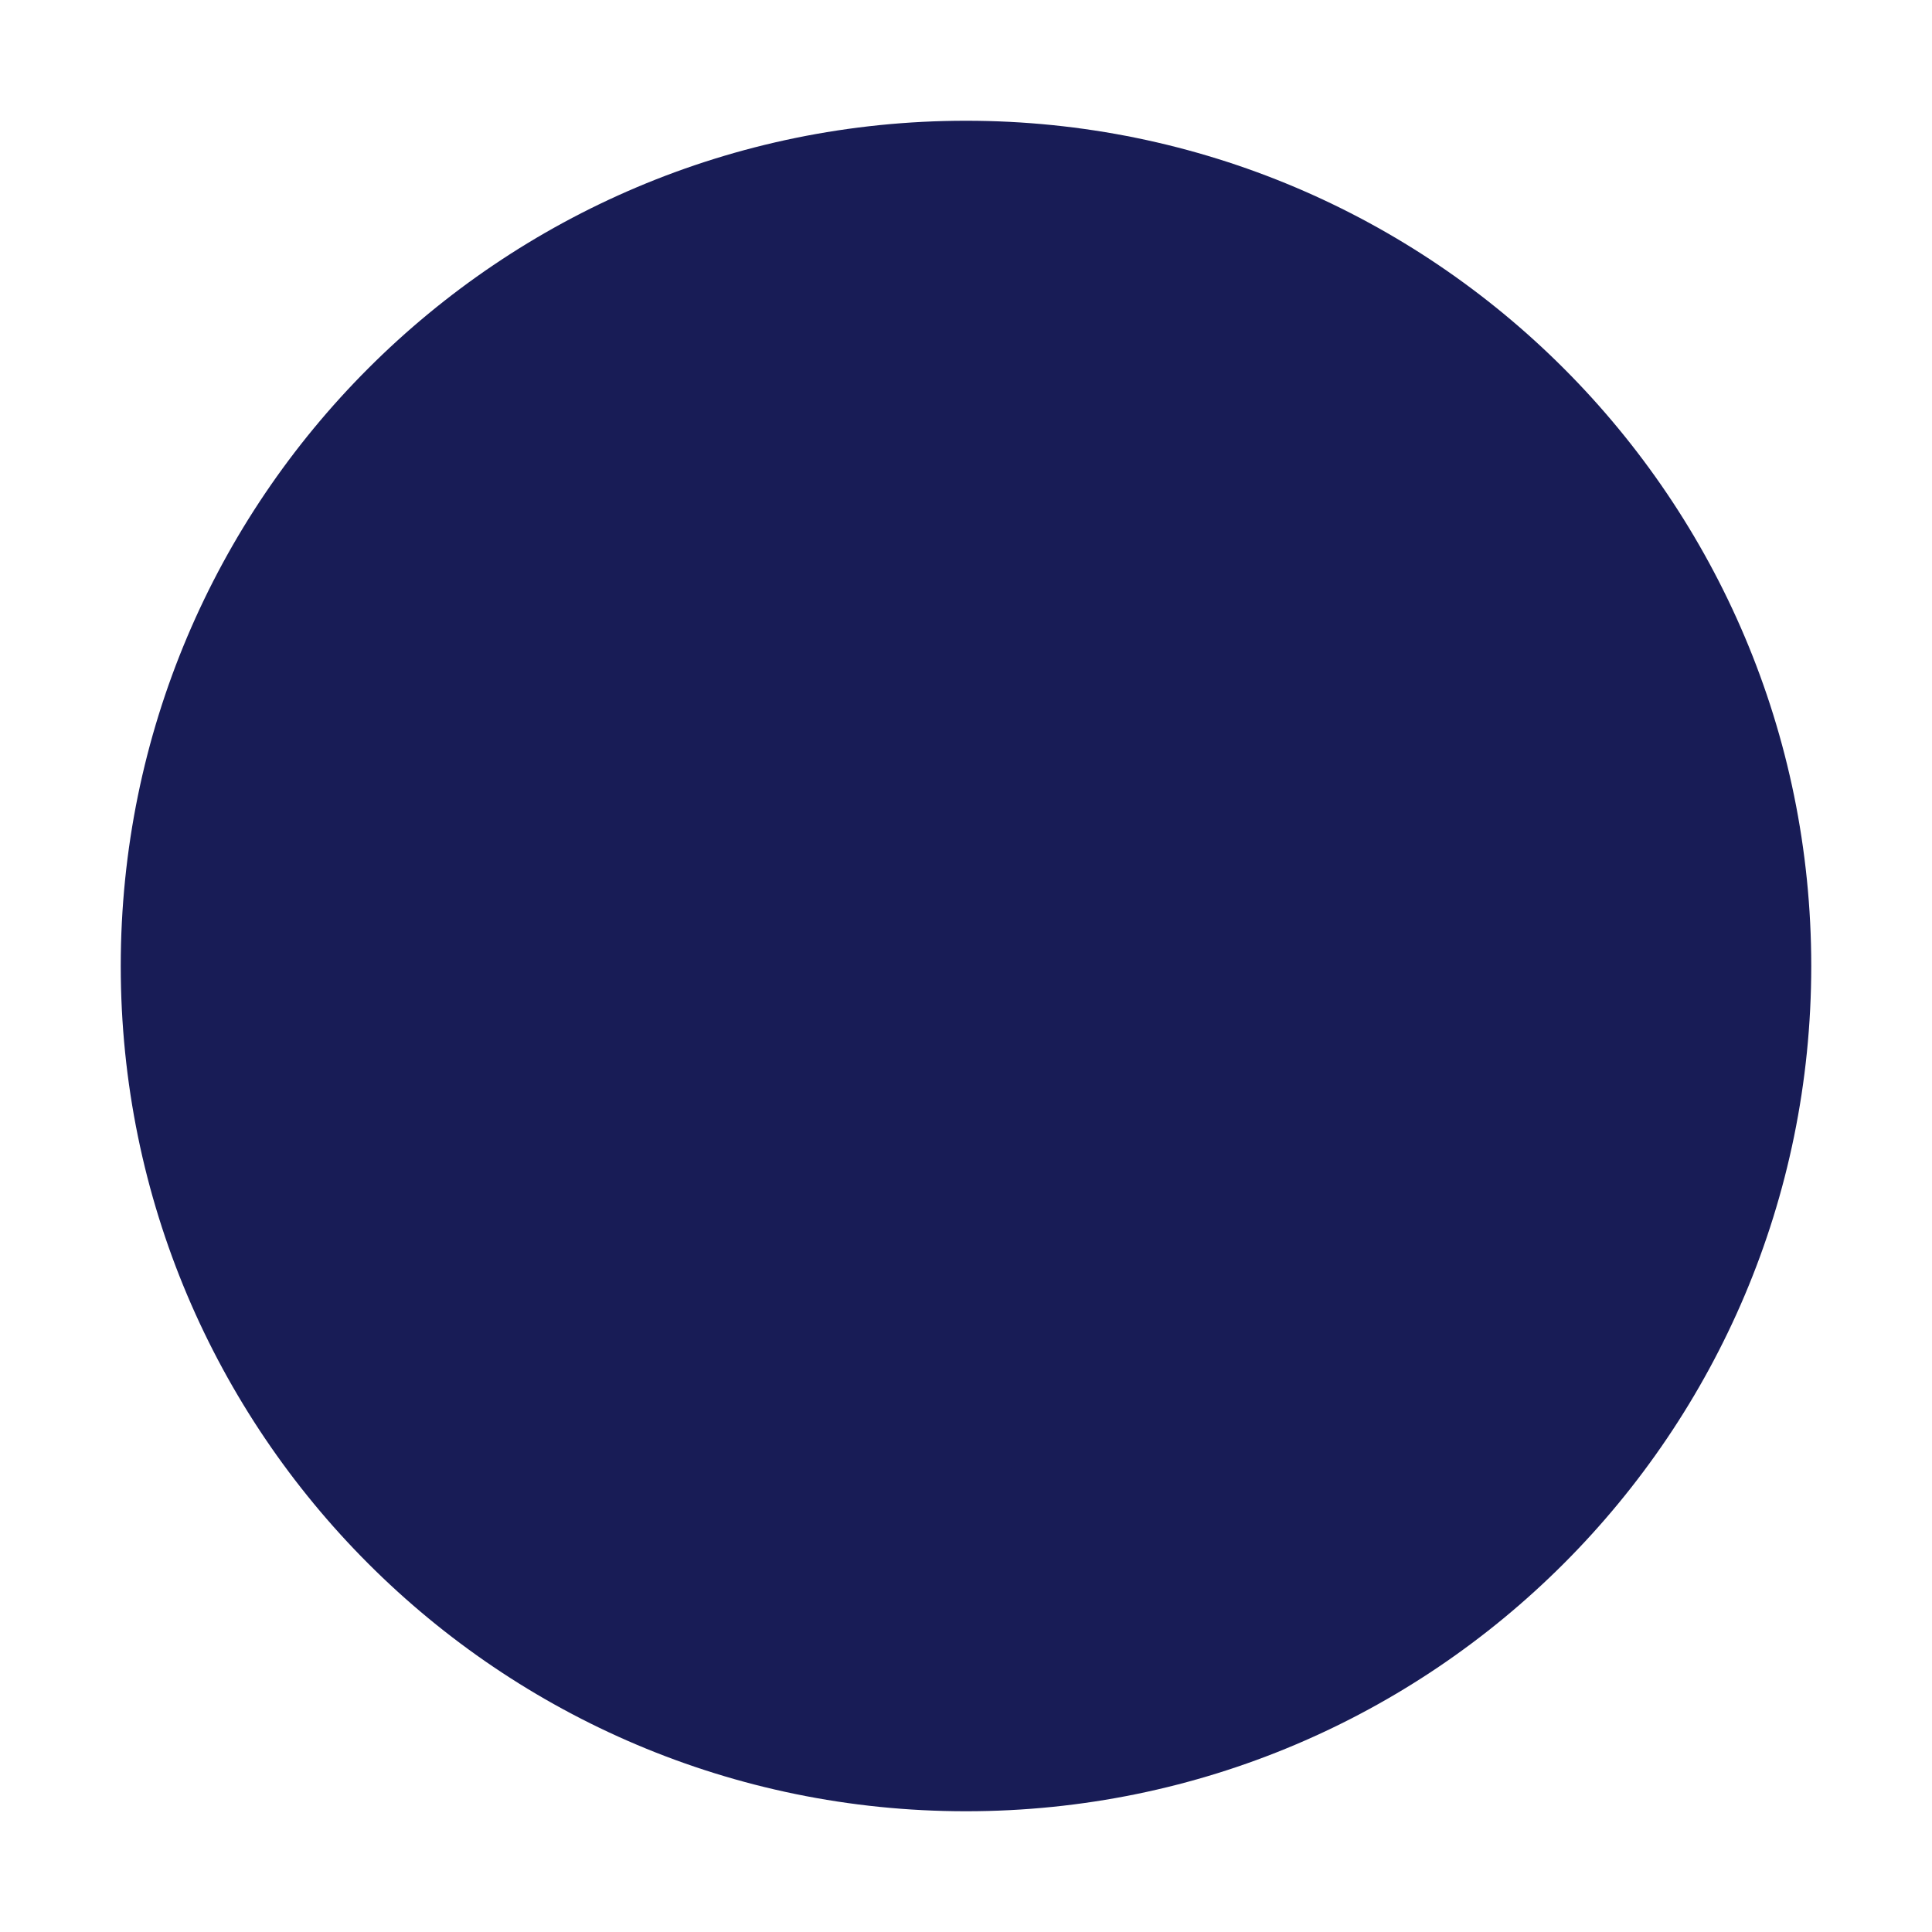
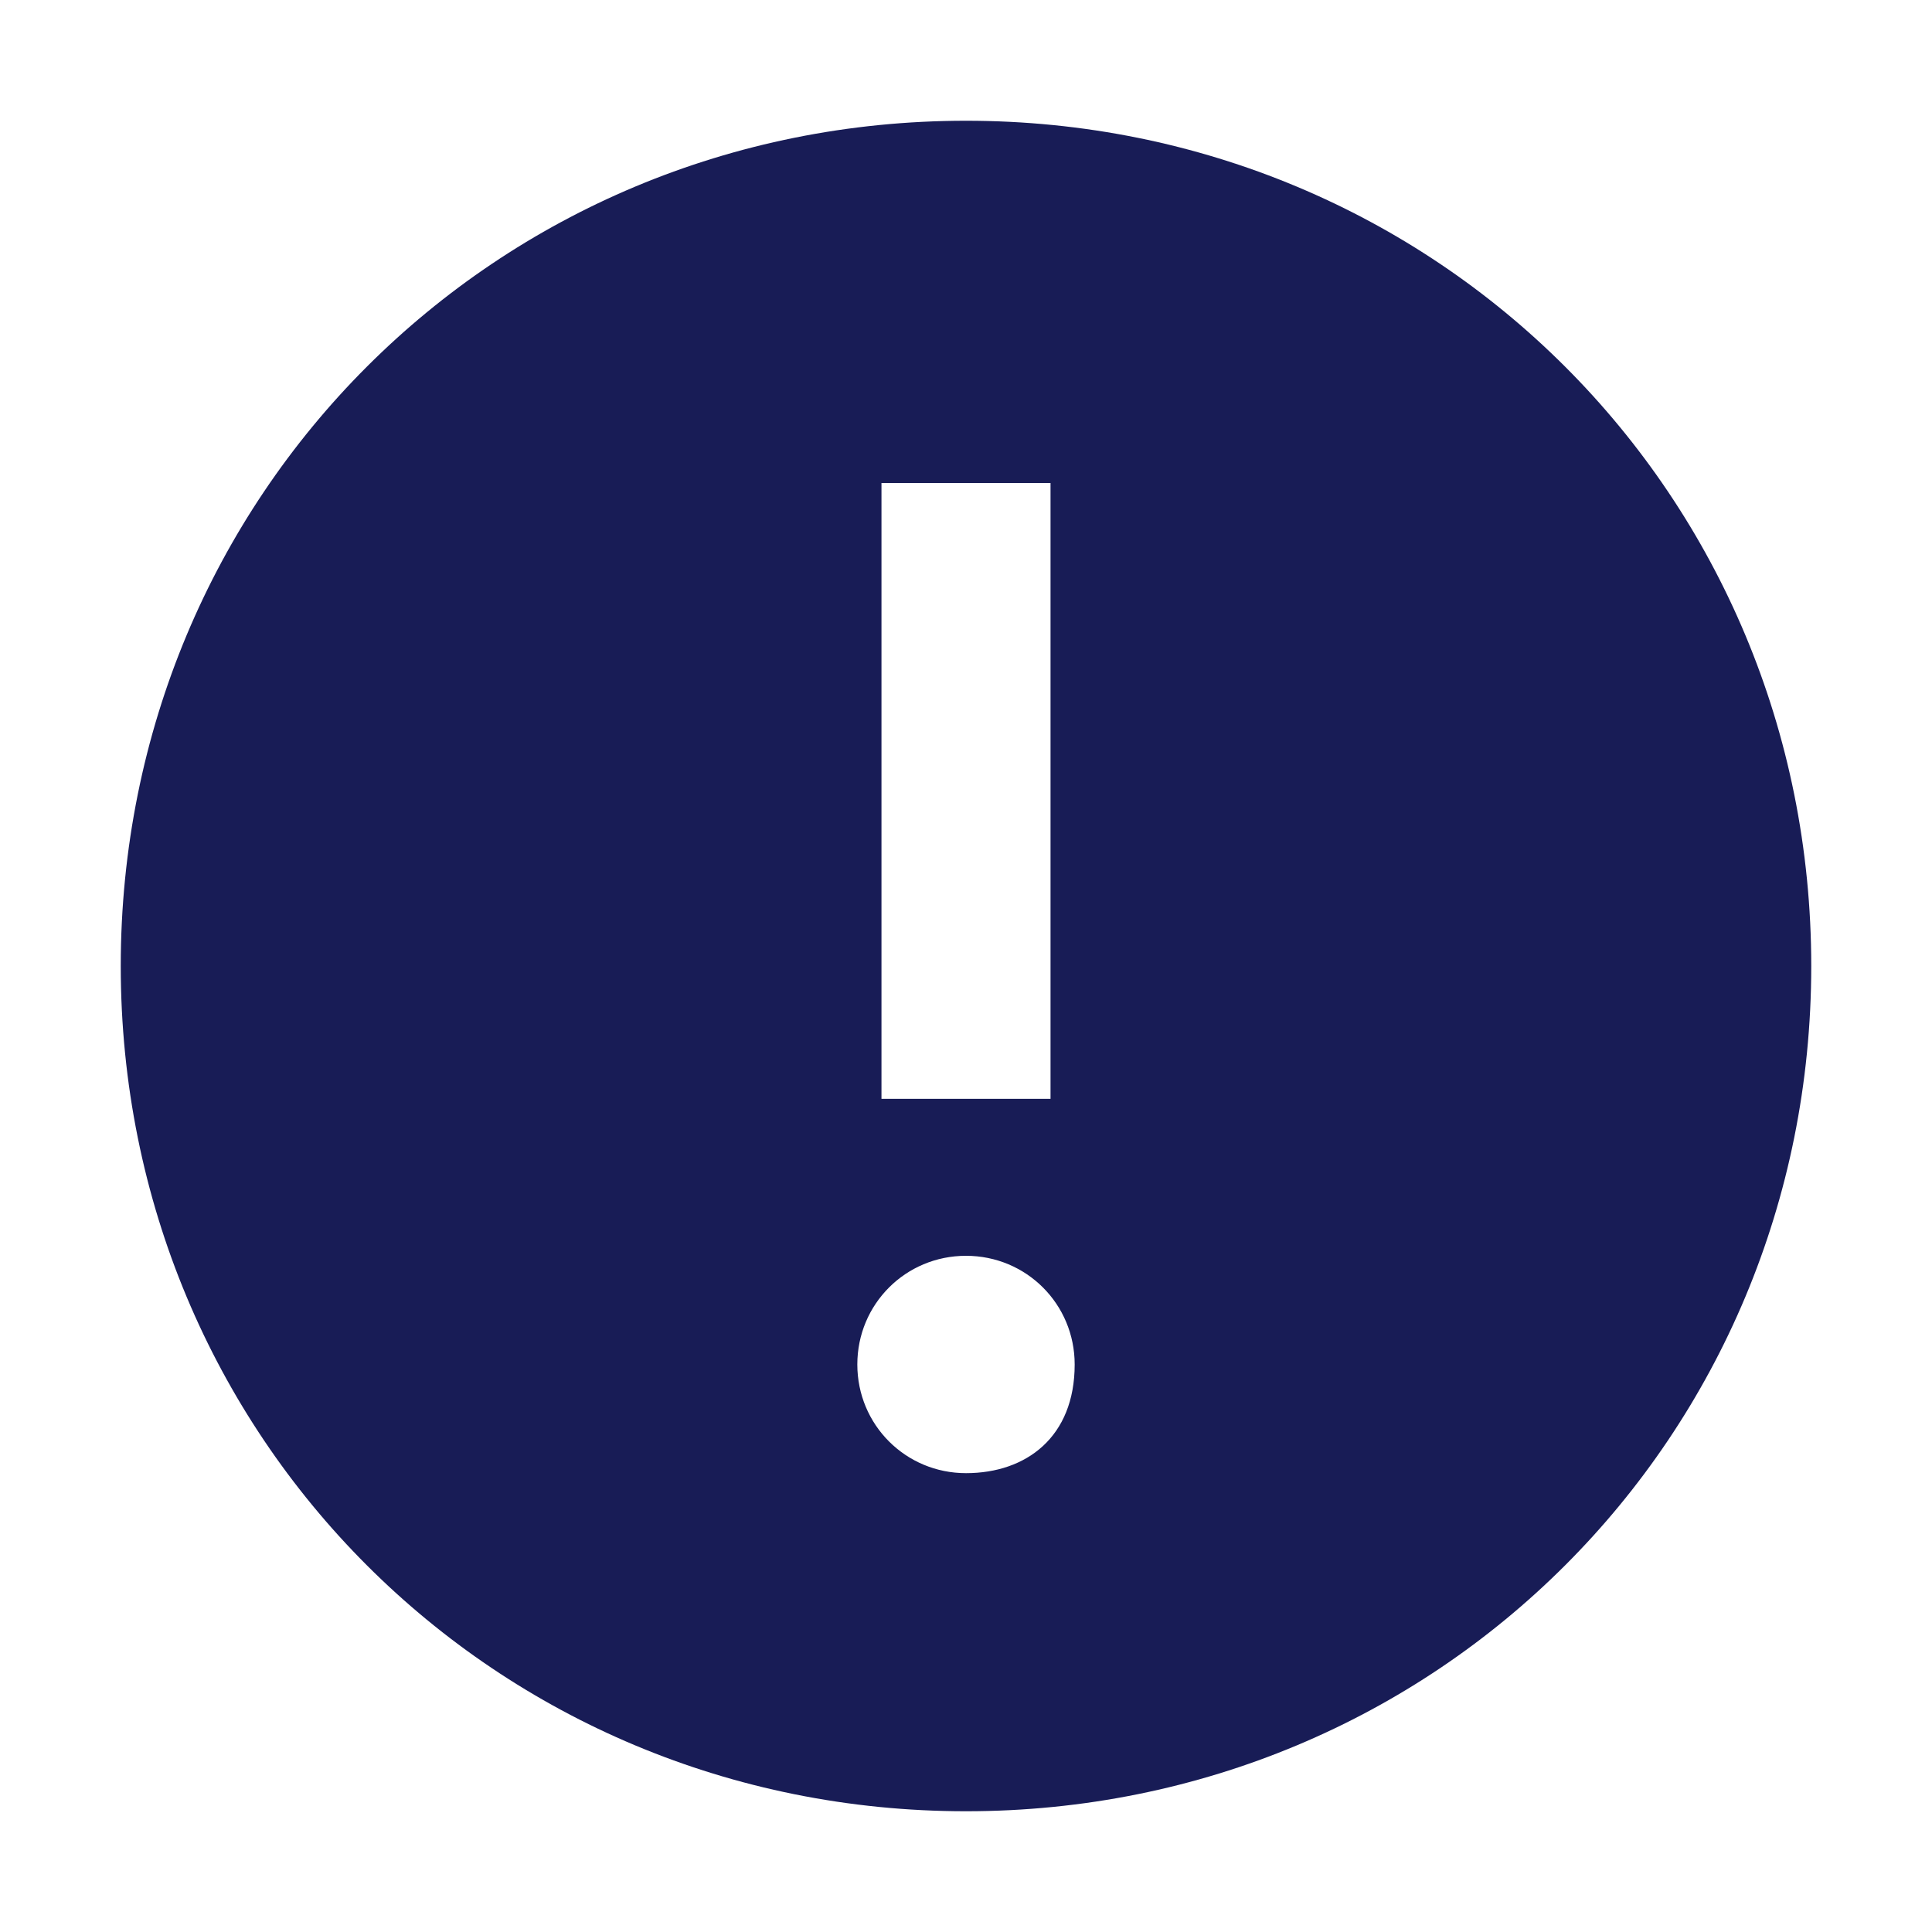
- <svg xmlns="http://www.w3.org/2000/svg" version="1.1" id="Layer_1" x="0px" y="0px" width="16px" height="16px" viewBox="0 0 16 16" enable-background="new 0 0 16 16" xml:space="preserve">
-   <circle cx="8" cy="8" r="4.38" fill="#181c56" />
-   <path d="M8,1a7,7,0,1,0,7,7A7,7,0,0,0,8,1ZM7.3,4H8.7V9.1H7.3ZM8,12.25a.88.88,0,1,1,.87-.87A.87.87,0,0,1,8,12.25Z" style="fill: #181c56;fill-rule: evenodd" />
+ <svg xmlns="http://www.w3.org/2000/svg" version="1.1" id="Layer_1" x="0px" y="0px" width="16px" height="16px" viewBox="0 0 16 16" style="enable-background:new 0 0 16 16;" xml:space="preserve">
+   <circle fill="transparent" cx="8" cy="8" r="4.4" />
+   <path fill-rule="evenodd" clip-rule="evenodd" fill="#181C56" d="M8,1C4.1,1,1,4.1,1,8s3.1,7,7,7s7-3.1,7-7S11.9,1,8,1z M7.3,4  h1.4v5.1H7.3V4z M8,12.2c-0.5,0-0.9-0.4-0.9-0.9s0.4-0.9,0.9-0.9s0.9,0.4,0.9,0.9c0,0,0,0,0,0C8.9,11.9,8.5,12.2,8,12.2z" />
</svg>
